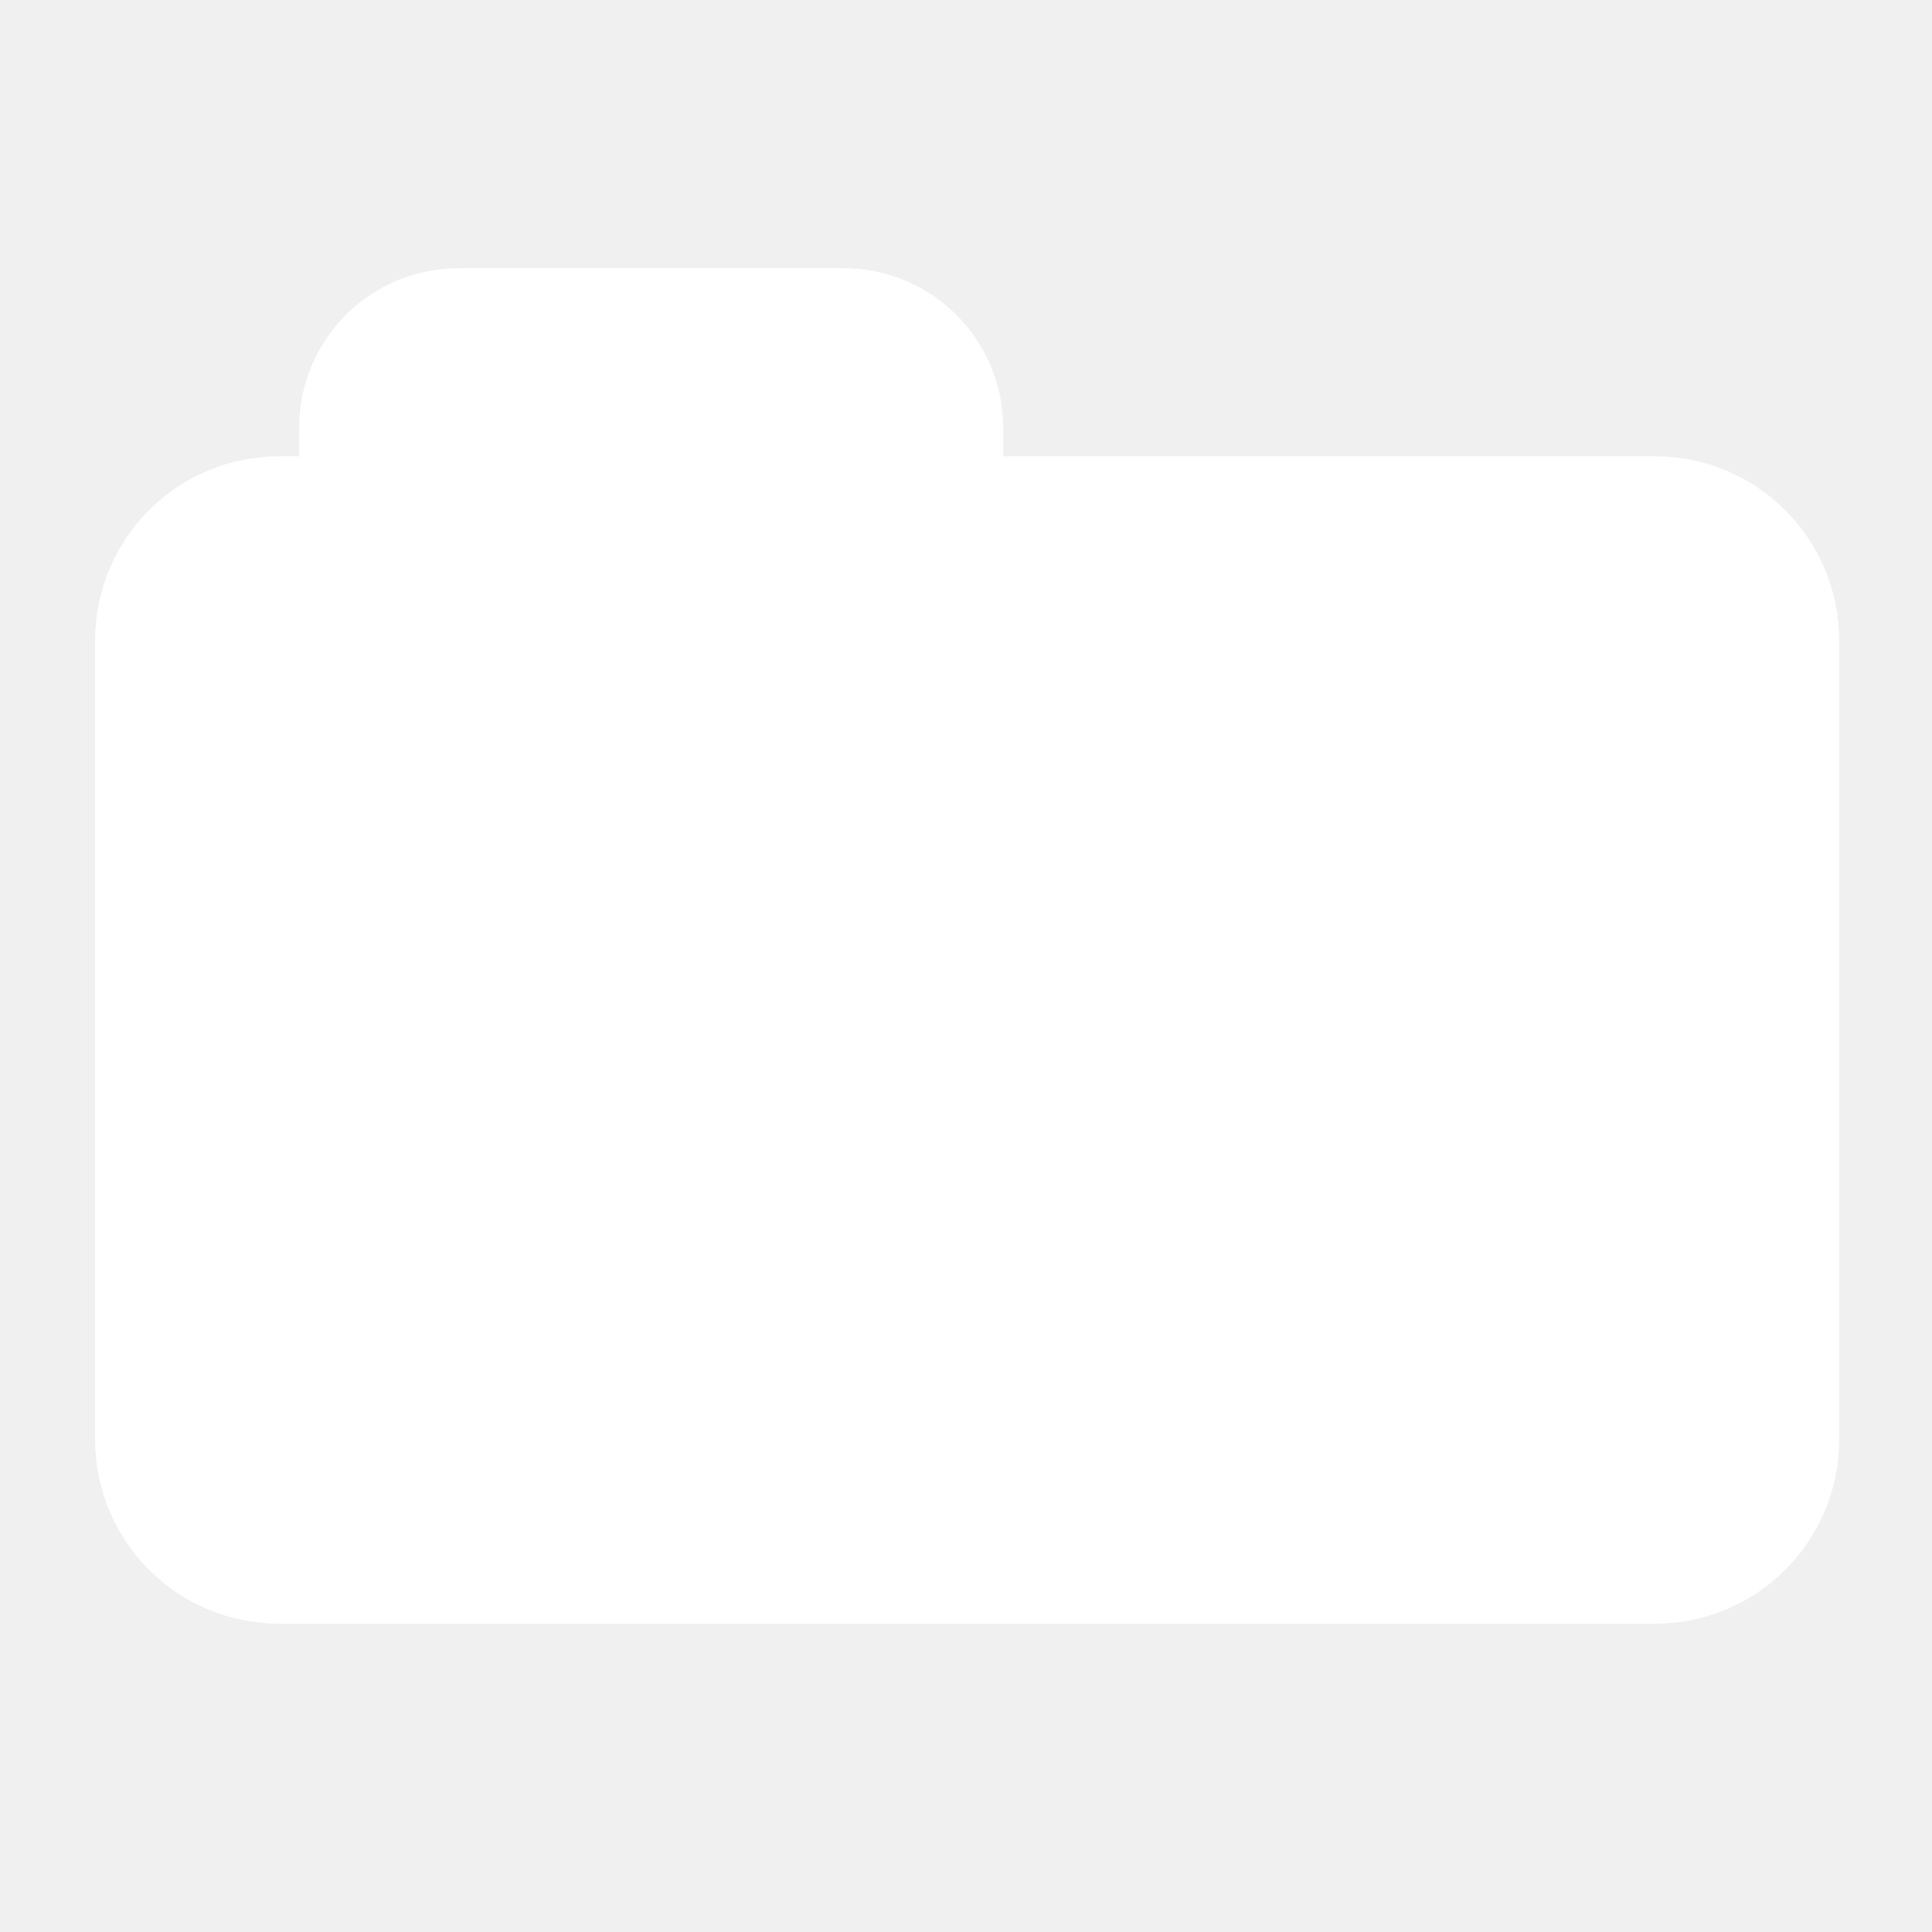
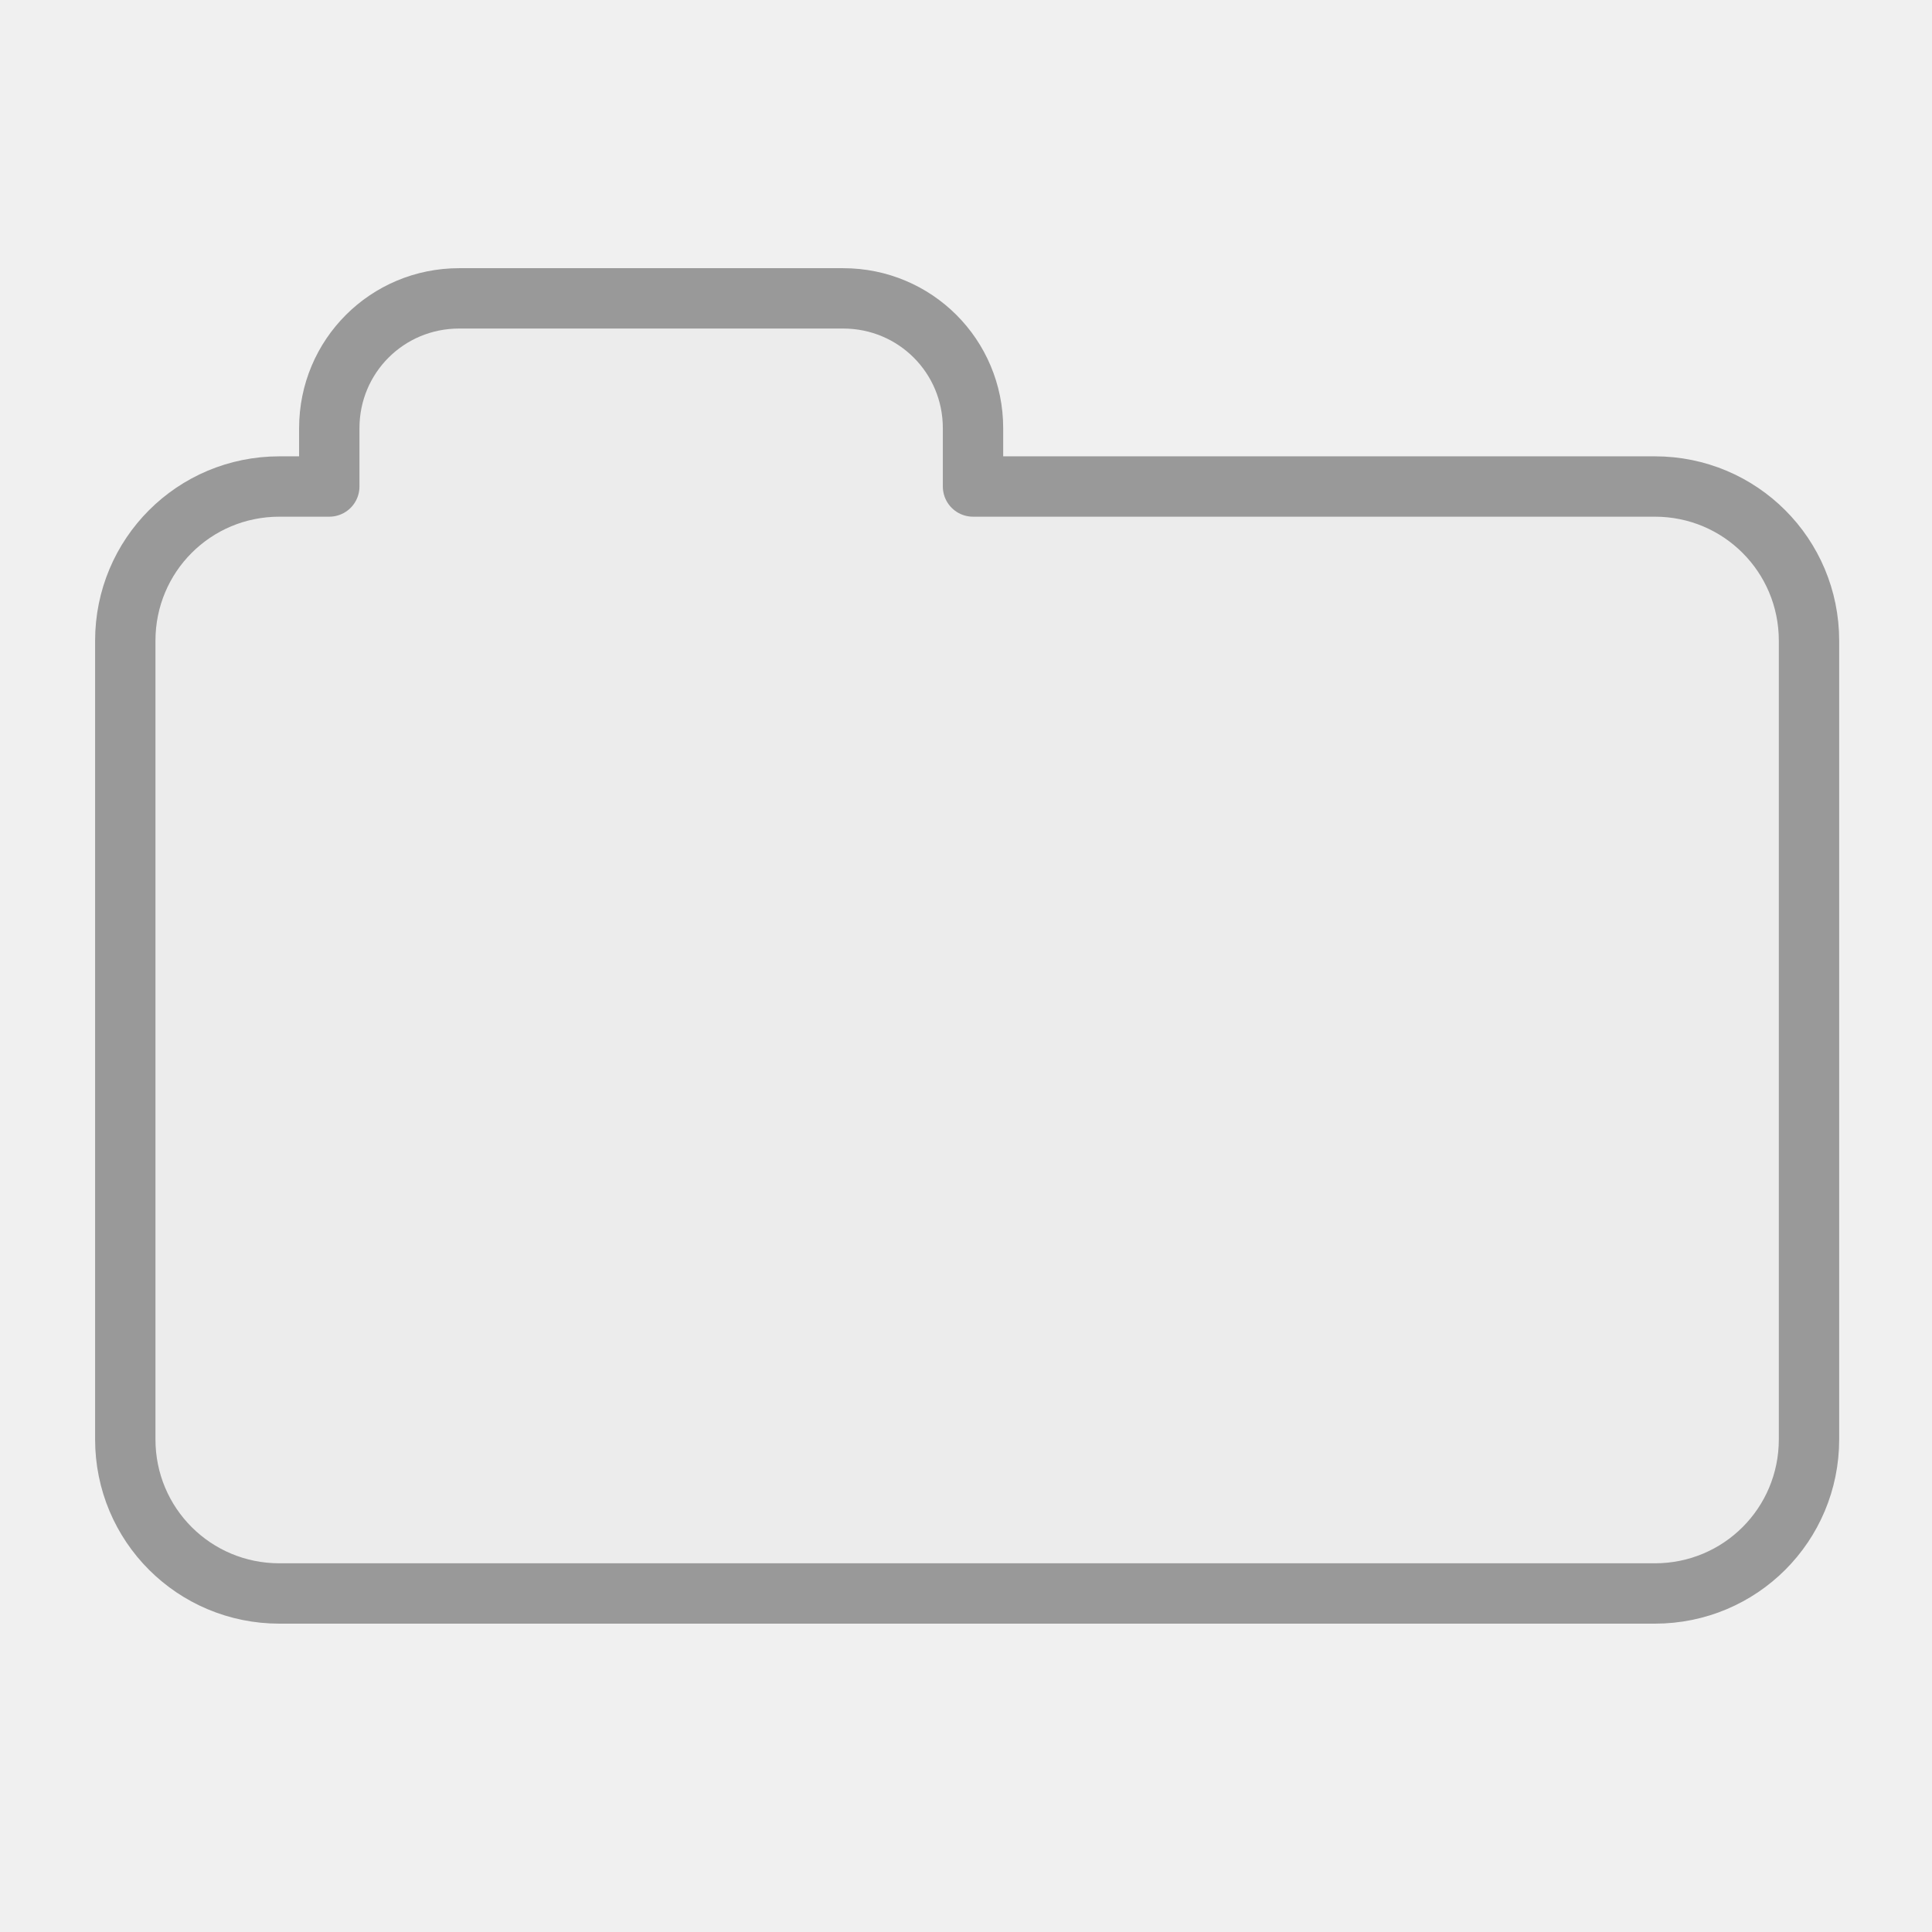
- <svg xmlns="http://www.w3.org/2000/svg" width="64" height="64" viewBox="0 0 16.933 16.933" version="1.1" id="svg8">
+ <svg xmlns="http://www.w3.org/2000/svg" id="svg8" version="1.1" viewBox="0 0 16.933 16.933" height="64" width="64">
  <defs id="defs2" />
  <g id="layer1">
-     <path id="rect925" style="fill:#ffffff;stroke:#ffffff;stroke-width:0.529;stroke-linecap:round;stroke-linejoin:round" d="m 4.024,2.615 c -0.631,0 -1.138,0.507 -1.138,1.138 v 0.511 H 2.449 c -0.749,0 -1.351,0.603 -1.351,1.352 v 6.999 c 0,0.749 0.603,1.351 1.351,1.351 H 14.504 c 0.749,0 1.351,-0.603 1.351,-1.351 V 5.616 c 0,-0.749 -0.603,-1.352 -1.351,-1.352 H 8.528 v -0.511 c 0,-0.631 -0.507,-1.138 -1.138,-1.138 z" />
+     <path d="m 4.024,2.615 c -0.631,0 -1.138,0.507 -1.138,1.138 v 0.511 H 2.449 c -0.749,0 -1.351,0.603 -1.351,1.352 v 6.999 c 0,0.749 0.603,1.351 1.351,1.351 H 14.504 c 0.749,0 1.351,-0.603 1.351,-1.351 V 5.616 c 0,-0.749 -0.603,-1.352 -1.351,-1.352 H 8.528 v -0.511 c 0,-0.631 -0.507,-1.138 -1.138,-1.138 z" style="fill:#ececec;stroke:#999999;stroke-width:0.529;stroke-linecap:round;stroke-linejoin:round;fill-opacity:1;stroke-opacity:1" id="rect925" />
  </g>
</svg>
